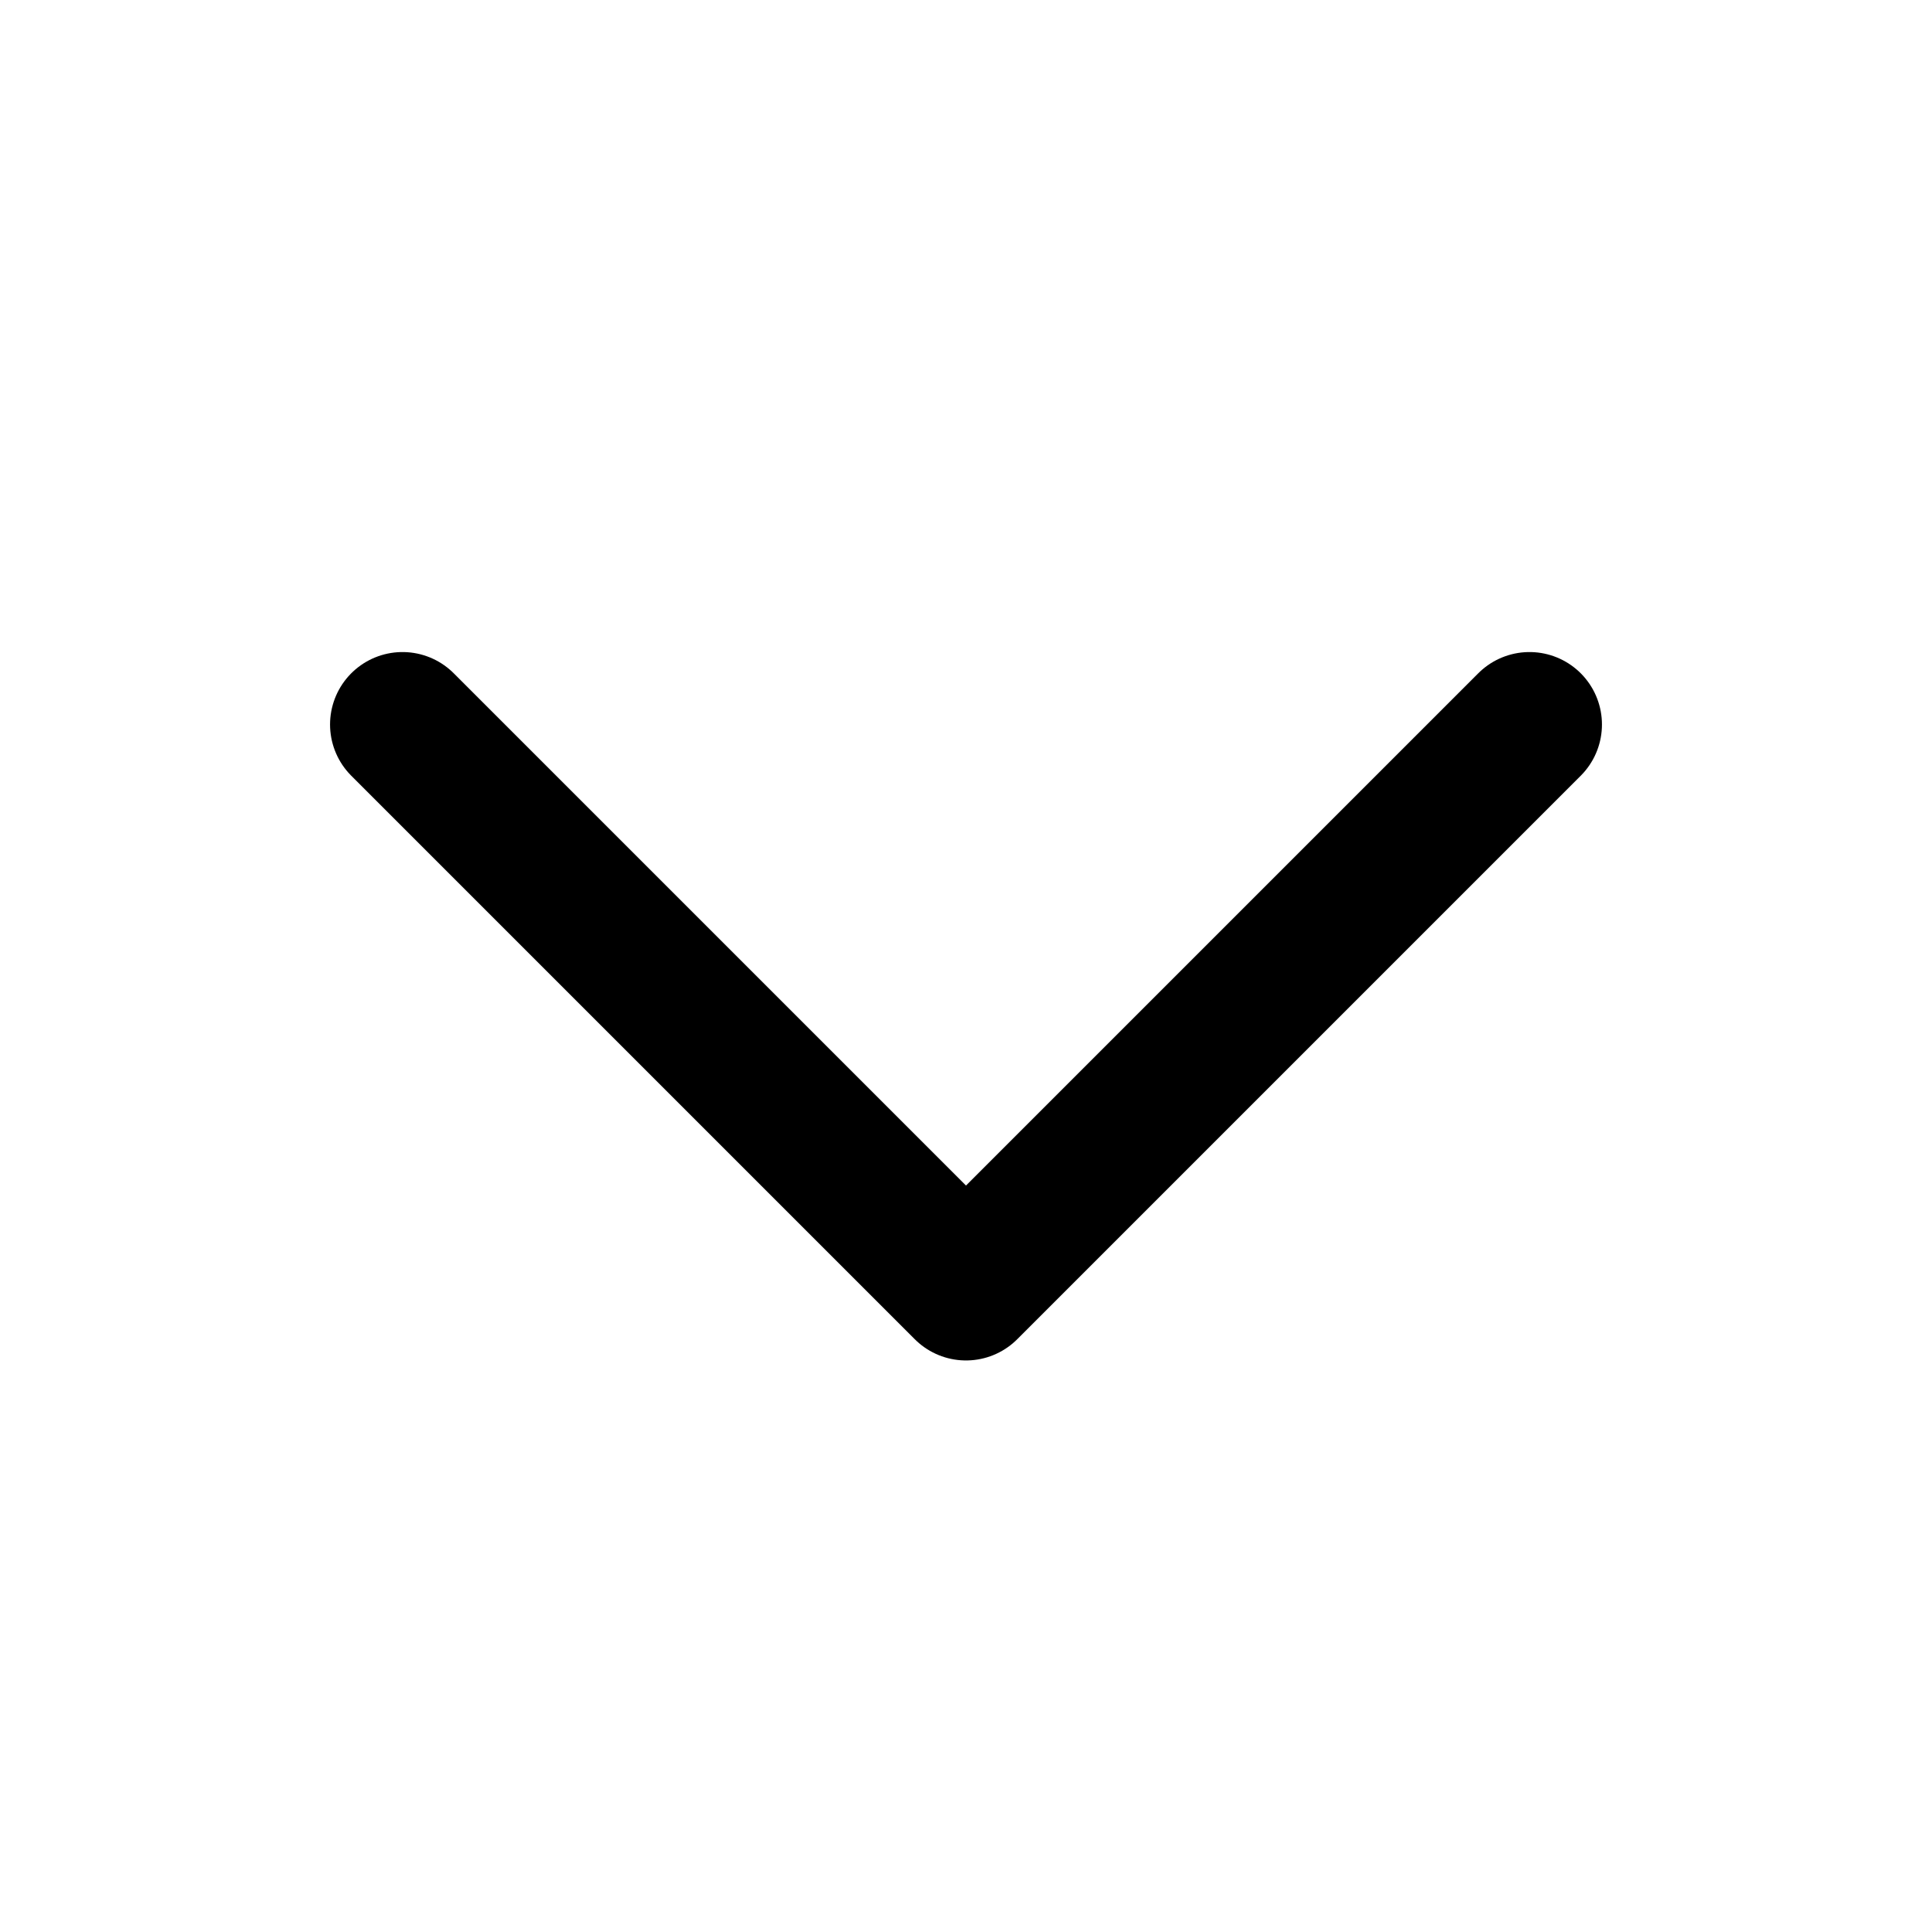
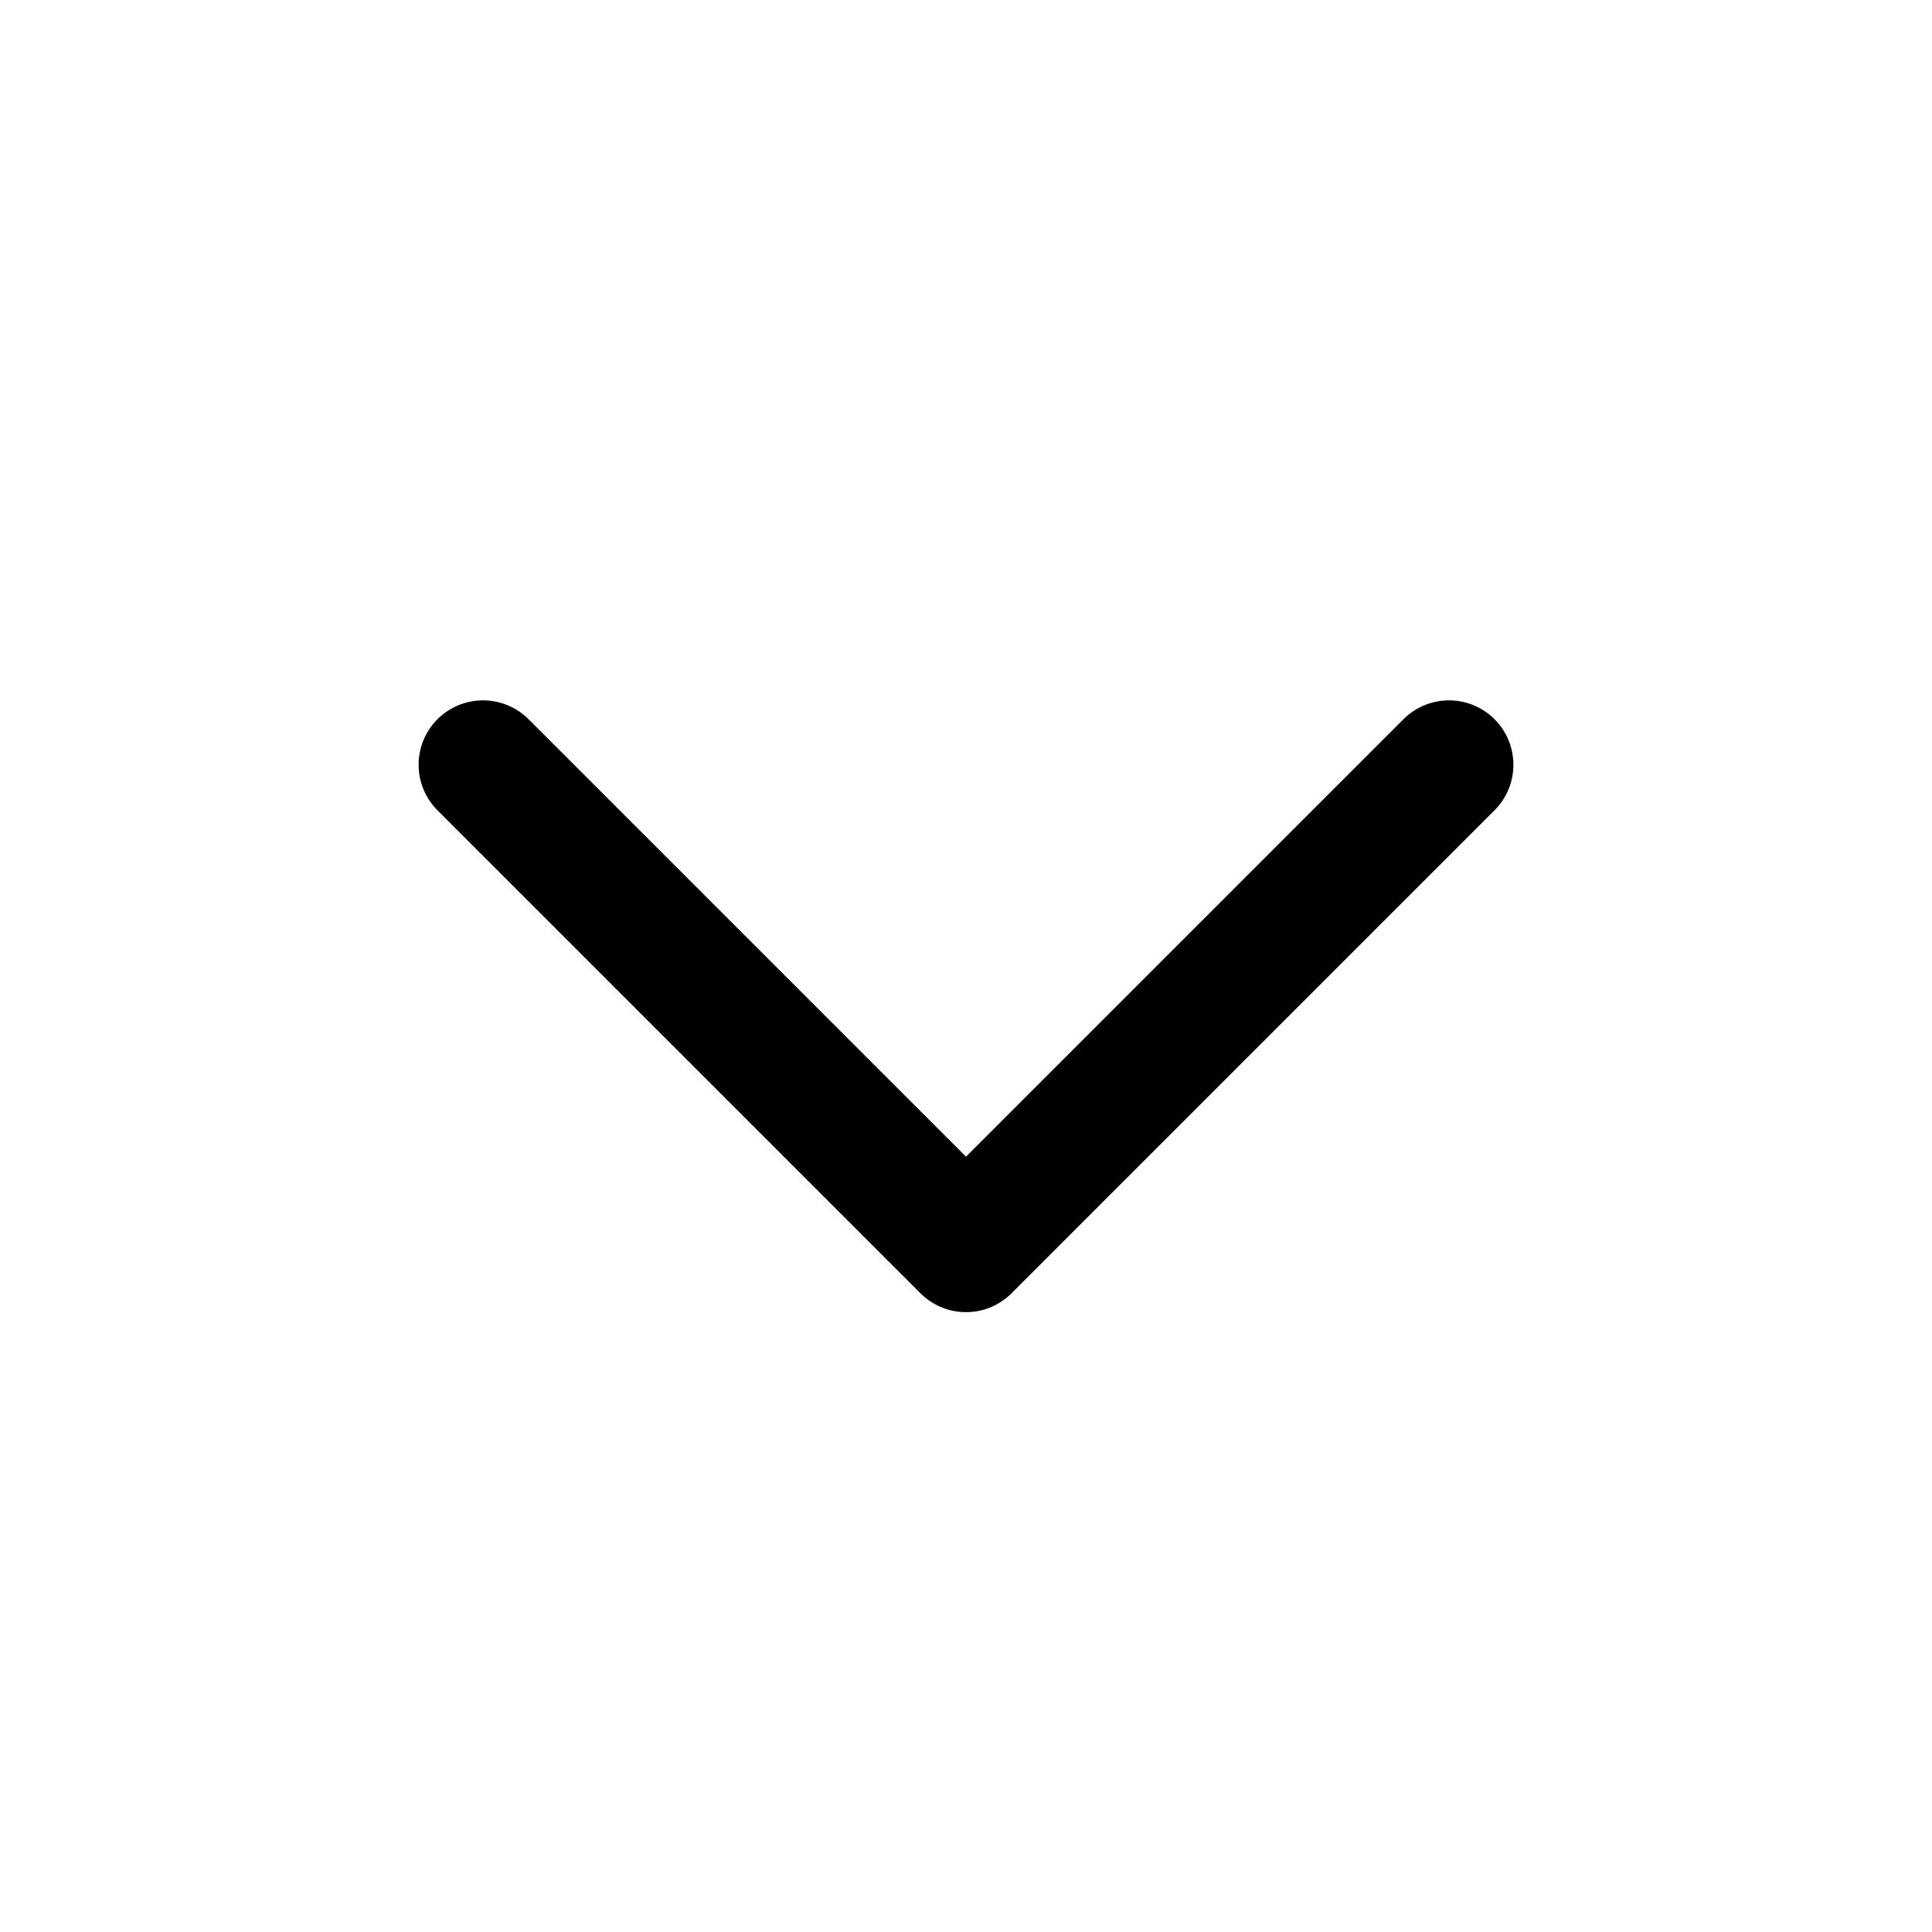
- <svg xmlns="http://www.w3.org/2000/svg" width="24" height="24" viewBox="0 0 24 24" fill="none" stroke="#000000" stroke-width="1.8" stroke-linecap="round" stroke-linejoin="round">
-   <path d="m5 9 7 7 7-7" />
+ <svg xmlns="http://www.w3.org/2000/svg" width="24" height="24" viewBox="0 0 24 24" fill="none" stroke="#000000" stroke-width="1.6" stroke-linecap="round" stroke-linejoin="round">
+   <path d="m6 9.5 6 6 6-6" />
</svg>
